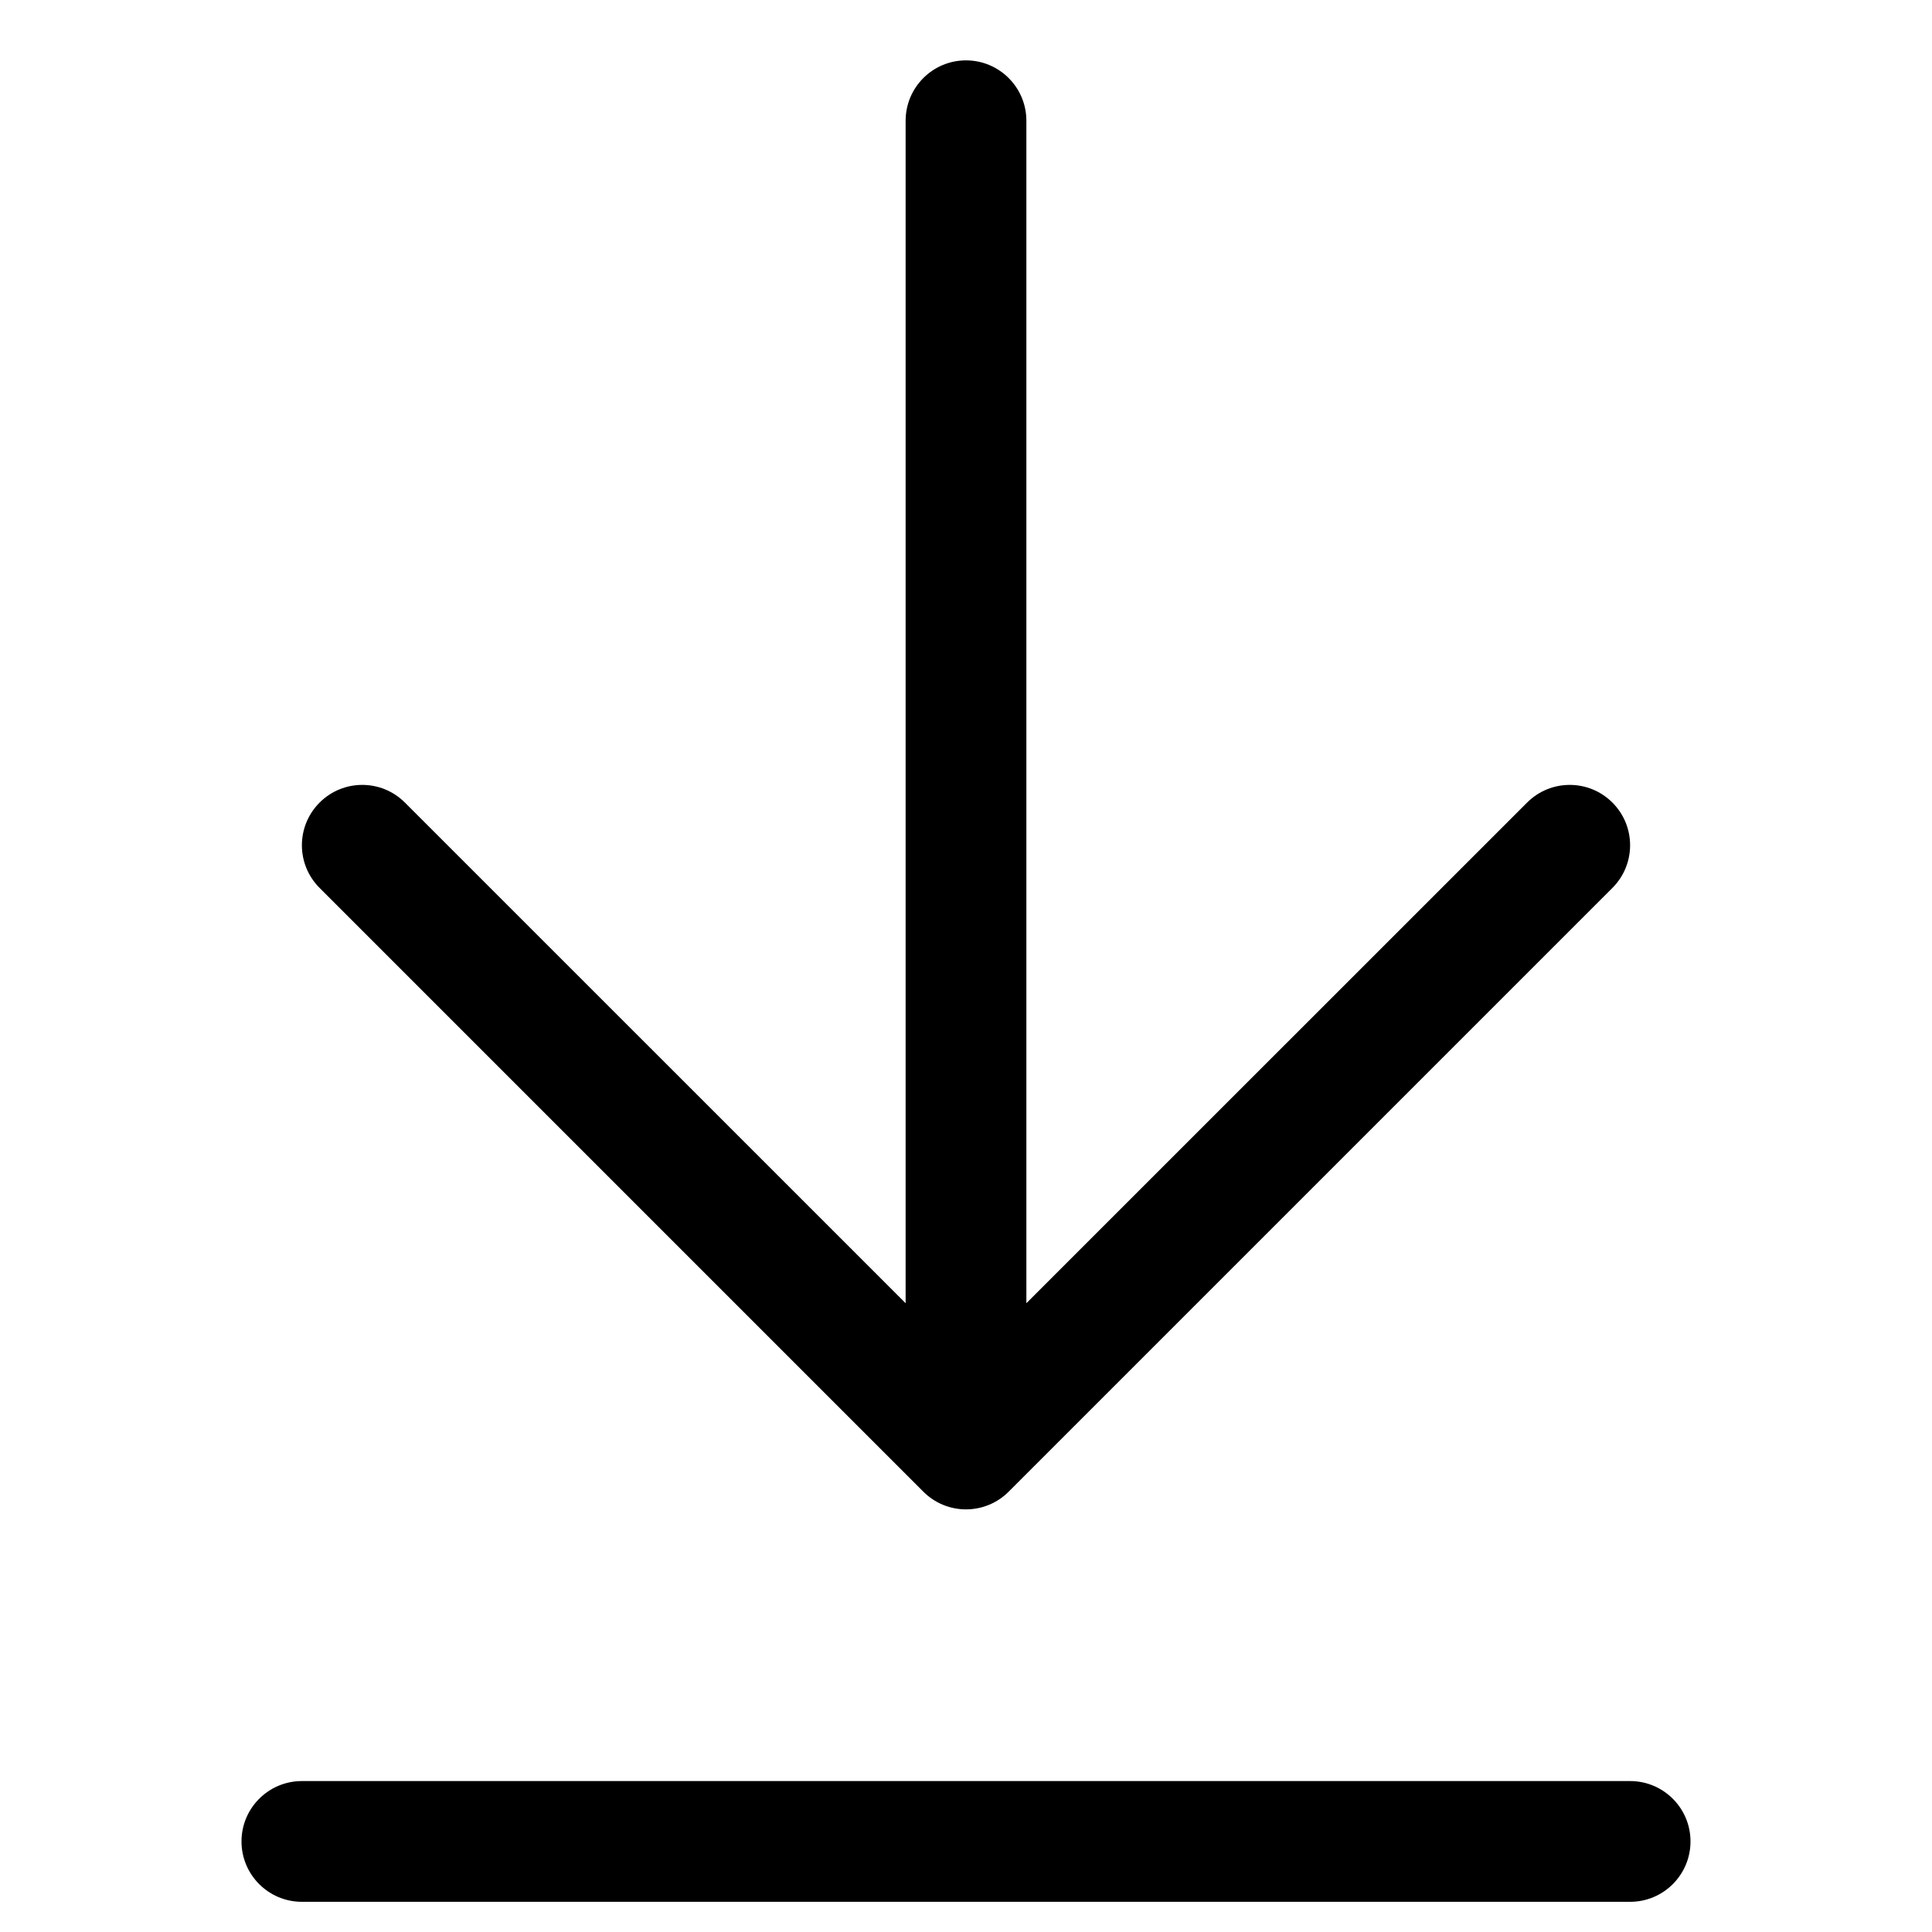
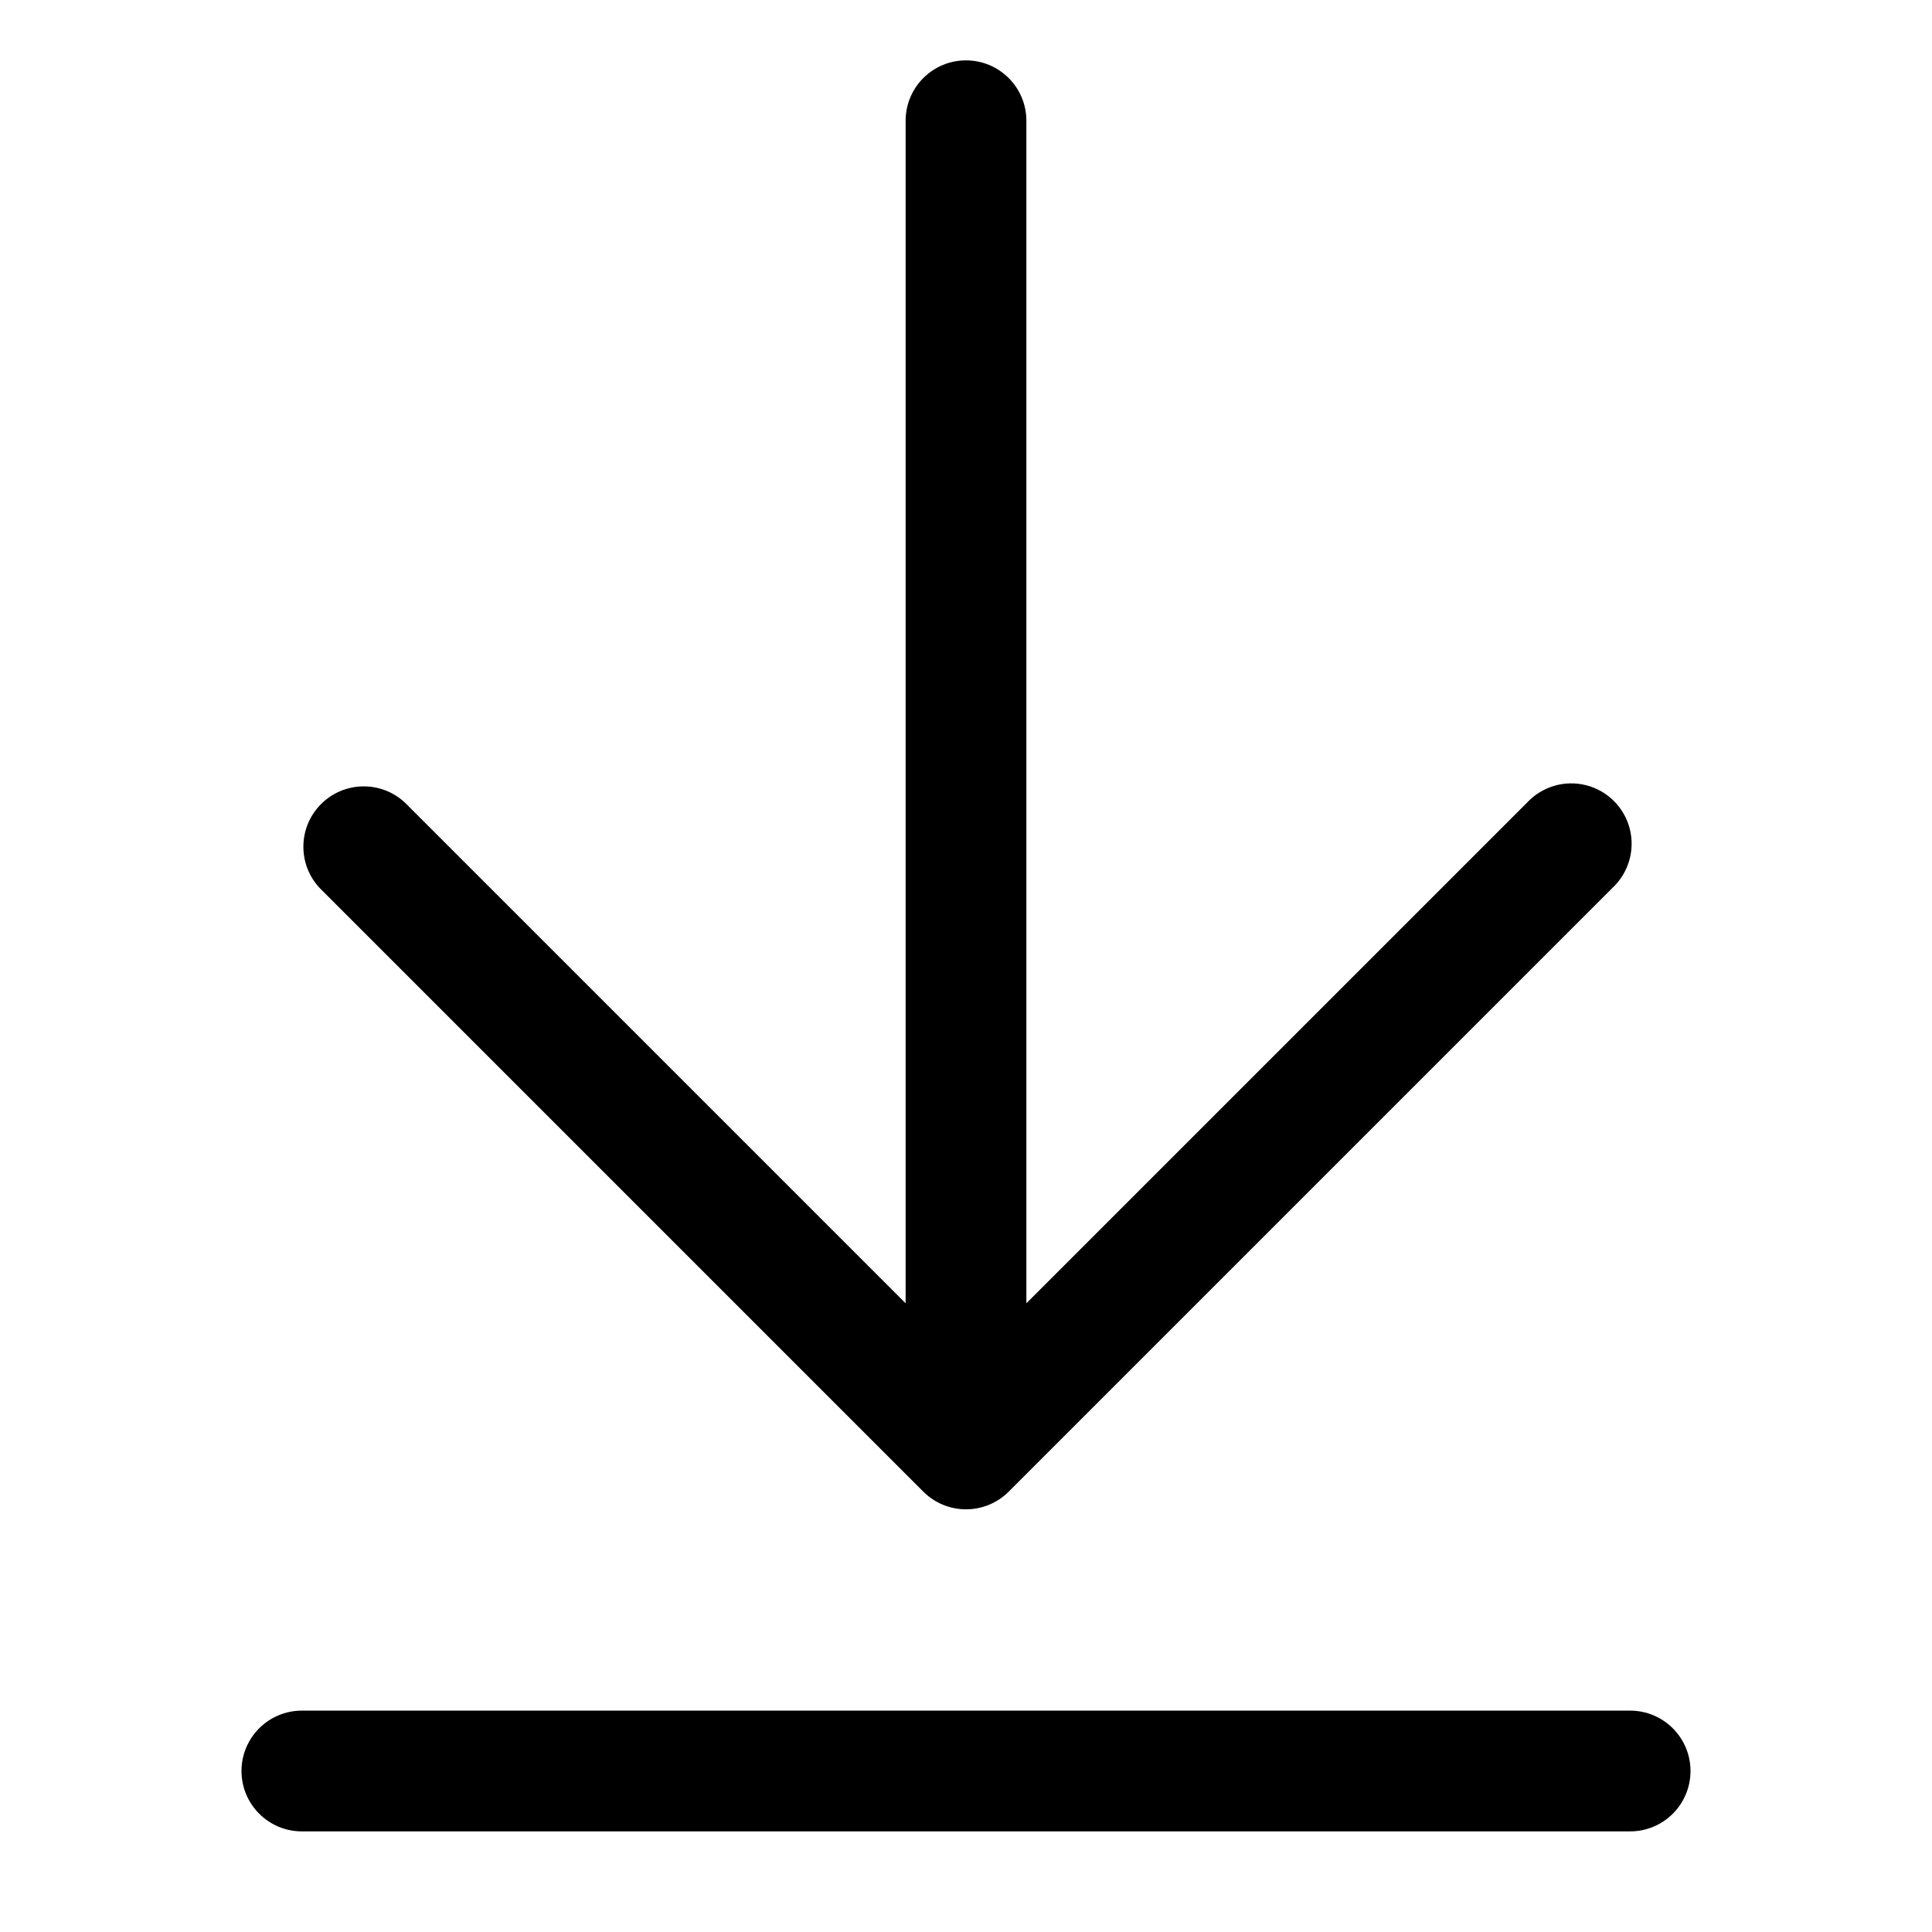
<svg xmlns="http://www.w3.org/2000/svg" width="24" height="24" viewBox="0 0 24 24" fill="none">
-   <path fill-rule="evenodd" clip-rule="evenodd" d="M12.75 16.189L12.75 1.5C12.75 1.086 12.414 0.75 12 0.75C11.586 0.75 11.25 1.086 11.25 1.5L11.25 16.189L5.03 9.97C4.737 9.677 4.263 9.677 3.97 9.97C3.677 10.263 3.677 10.737 3.97 11.03L11.47 18.53C11.61 18.671 11.801 18.75 12 18.75C12.199 18.75 12.39 18.671 12.53 18.53L20.03 11.03C20.323 10.737 20.323 10.263 20.03 9.97C19.737 9.677 19.263 9.677 18.97 9.97L12.75 16.189ZM3 22.875C3 22.461 3.336 22.125 3.75 22.125H20.25C20.664 22.125 21 22.461 21 22.875C21 23.289 20.664 23.625 20.25 23.625H3.75C3.336 23.625 3 23.289 3 22.875Z" fill="black" />
+   <path fill-rule="evenodd" clip-rule="evenodd" d="M12.75 16.19V1.5a.75.75 0 00-1.5 0v14.69L5.03 9.97a.75.75 0 00-1.06 1.06l7.5 7.5a.75.75 0 001.06 0l7.5-7.5a.75.75 0 10-1.06-1.06l-6.22 6.22zM3 22a.75.75 0 01.75-.75h16.5a.75.75 0 010 1.5H3.75A.75.75 0 013 22z" fill="#000" />
</svg>
